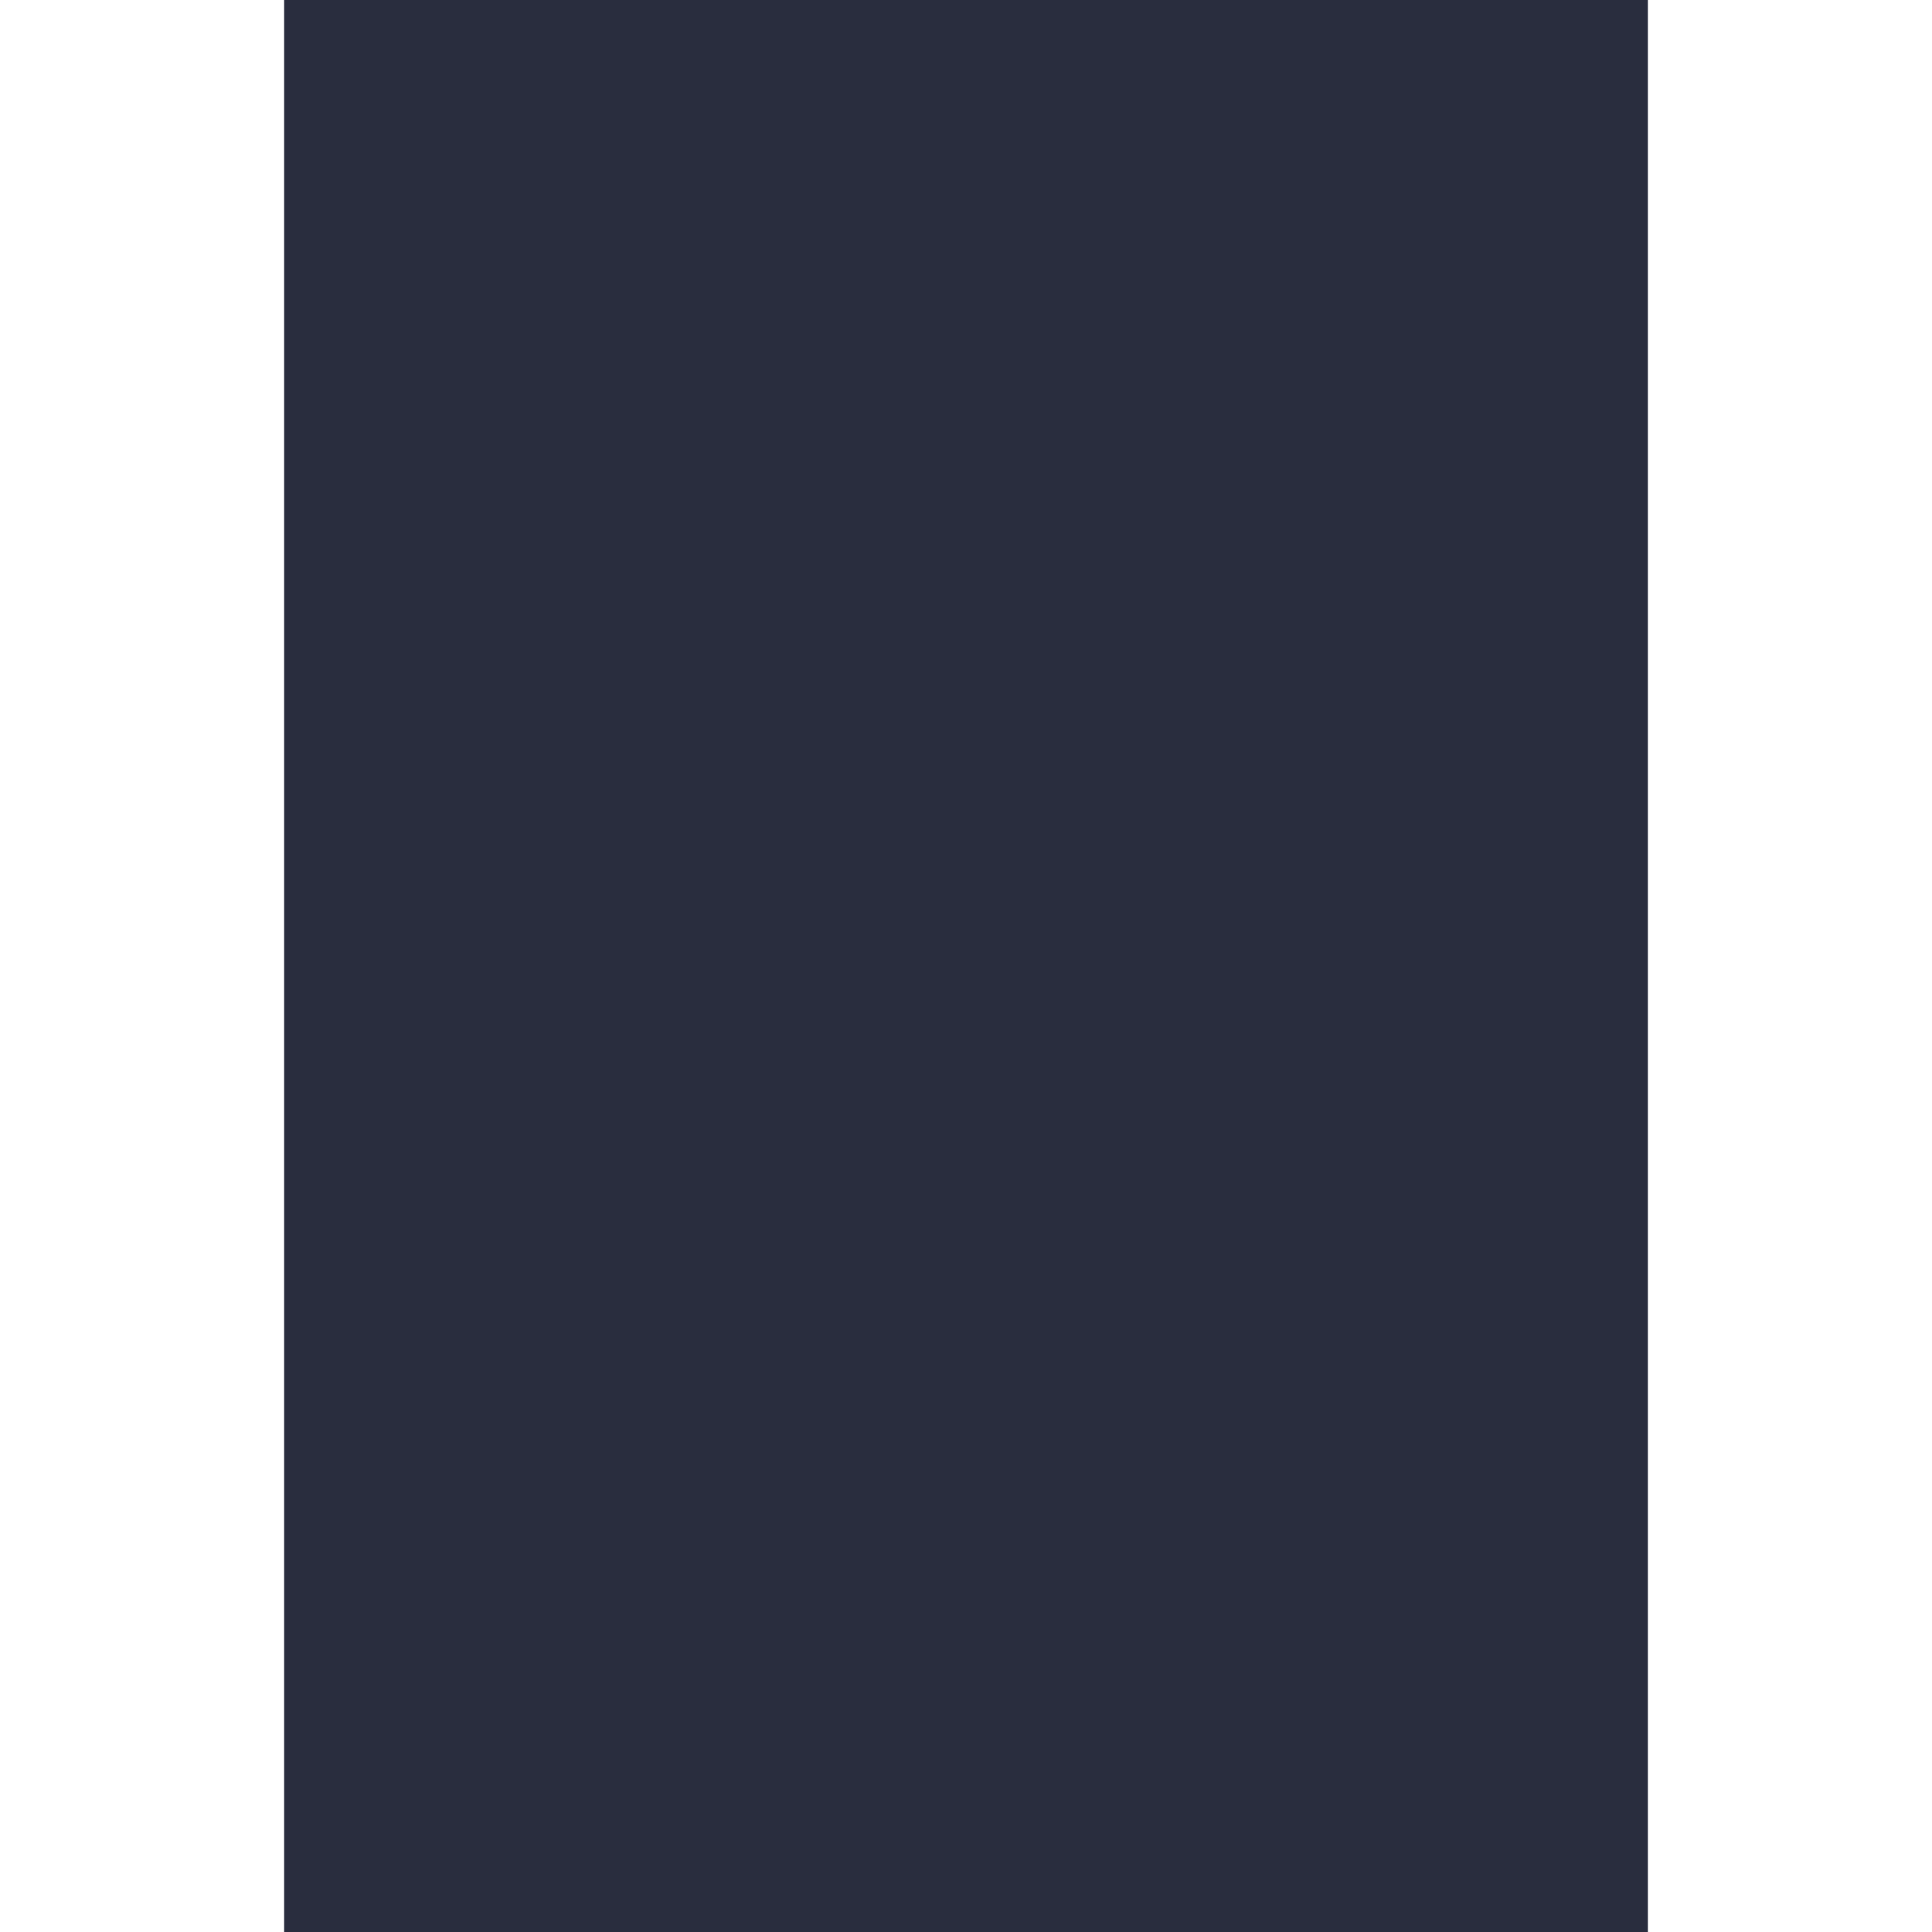
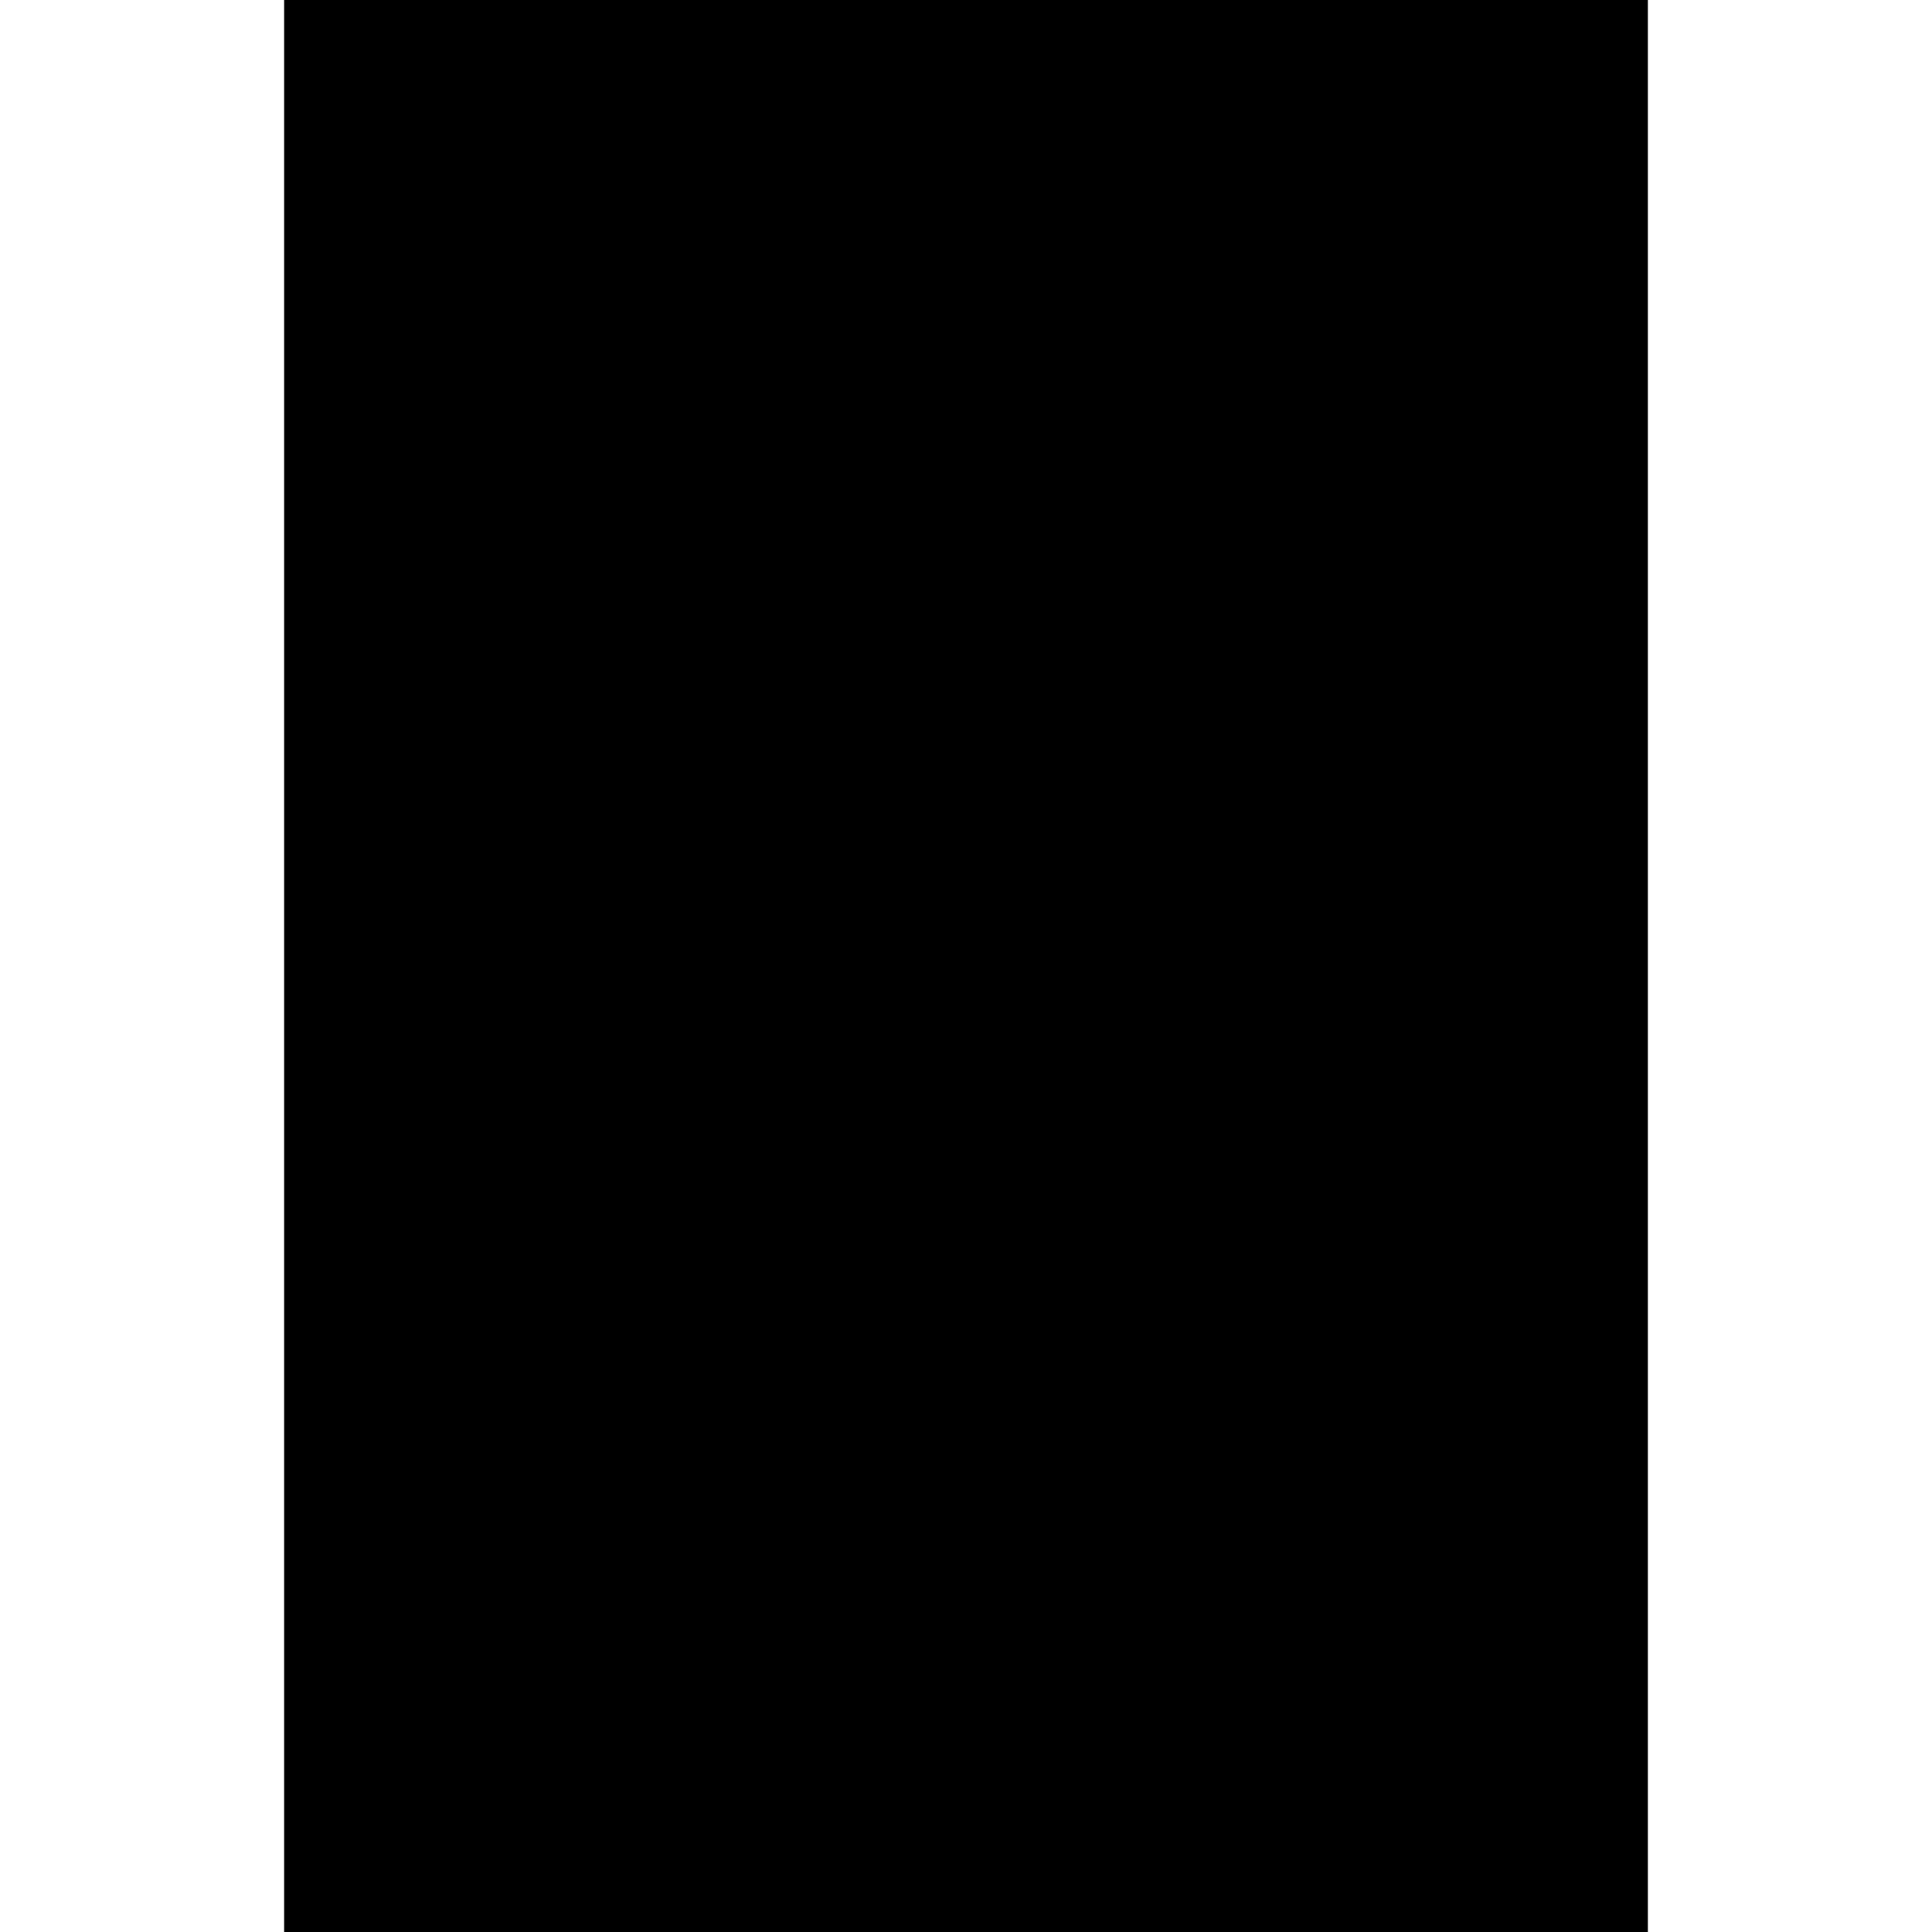
<svg xmlns="http://www.w3.org/2000/svg" xmlns:ns1="http://www.openswatchbook.org/uri/2009/osb" width="34" height="34" viewBox="0 0 34 34" id="svg6927" version="1.1">
  <defs id="defs6929">
    <linearGradient id="selected_bg_color" ns1:paint="solid">
      <stop style="stop-color:#5294e2;stop-opacity:1;" offset="0" id="stop4138" />
    </linearGradient>
  </defs>
  <g id="layer1" transform="translate(-137,-383.4872)">
-     <g transform="matrix(0.0689655,0,0,1.030303,72.27588,272.2145)" id="g6908" style="fill:#292D3E;fill-opacity:1">
-       <rect y="108" x="1011" height="33" width="348" id="rect5271" style="opacity:1;fill:#292D3E;fill-opacity:1;stroke:none;stroke-width:1;stroke-linecap:butt;stroke-linejoin:miter;stroke-miterlimit:4;stroke-dasharray:none;stroke-dashoffset:0;stroke-opacity:0" />
+     <g transform="matrix(0.0689655,0,0,1.030303,72.27588,272.2145)" id="g6908" style="fill:THEME_COLOUR_BACKGROUND;fill-opacity:1">
+       <rect y="108" x="1011" height="33" width="348" id="rect5271" style="opacity:1;fill:THEME_COLOUR_BACKGROUND;fill-opacity:1;stroke:none;stroke-width:1;stroke-linecap:butt;stroke-linejoin:miter;stroke-miterlimit:4;stroke-dasharray:none;stroke-dashoffset:0;stroke-opacity:0" />
    </g>
  </g>
</svg>
